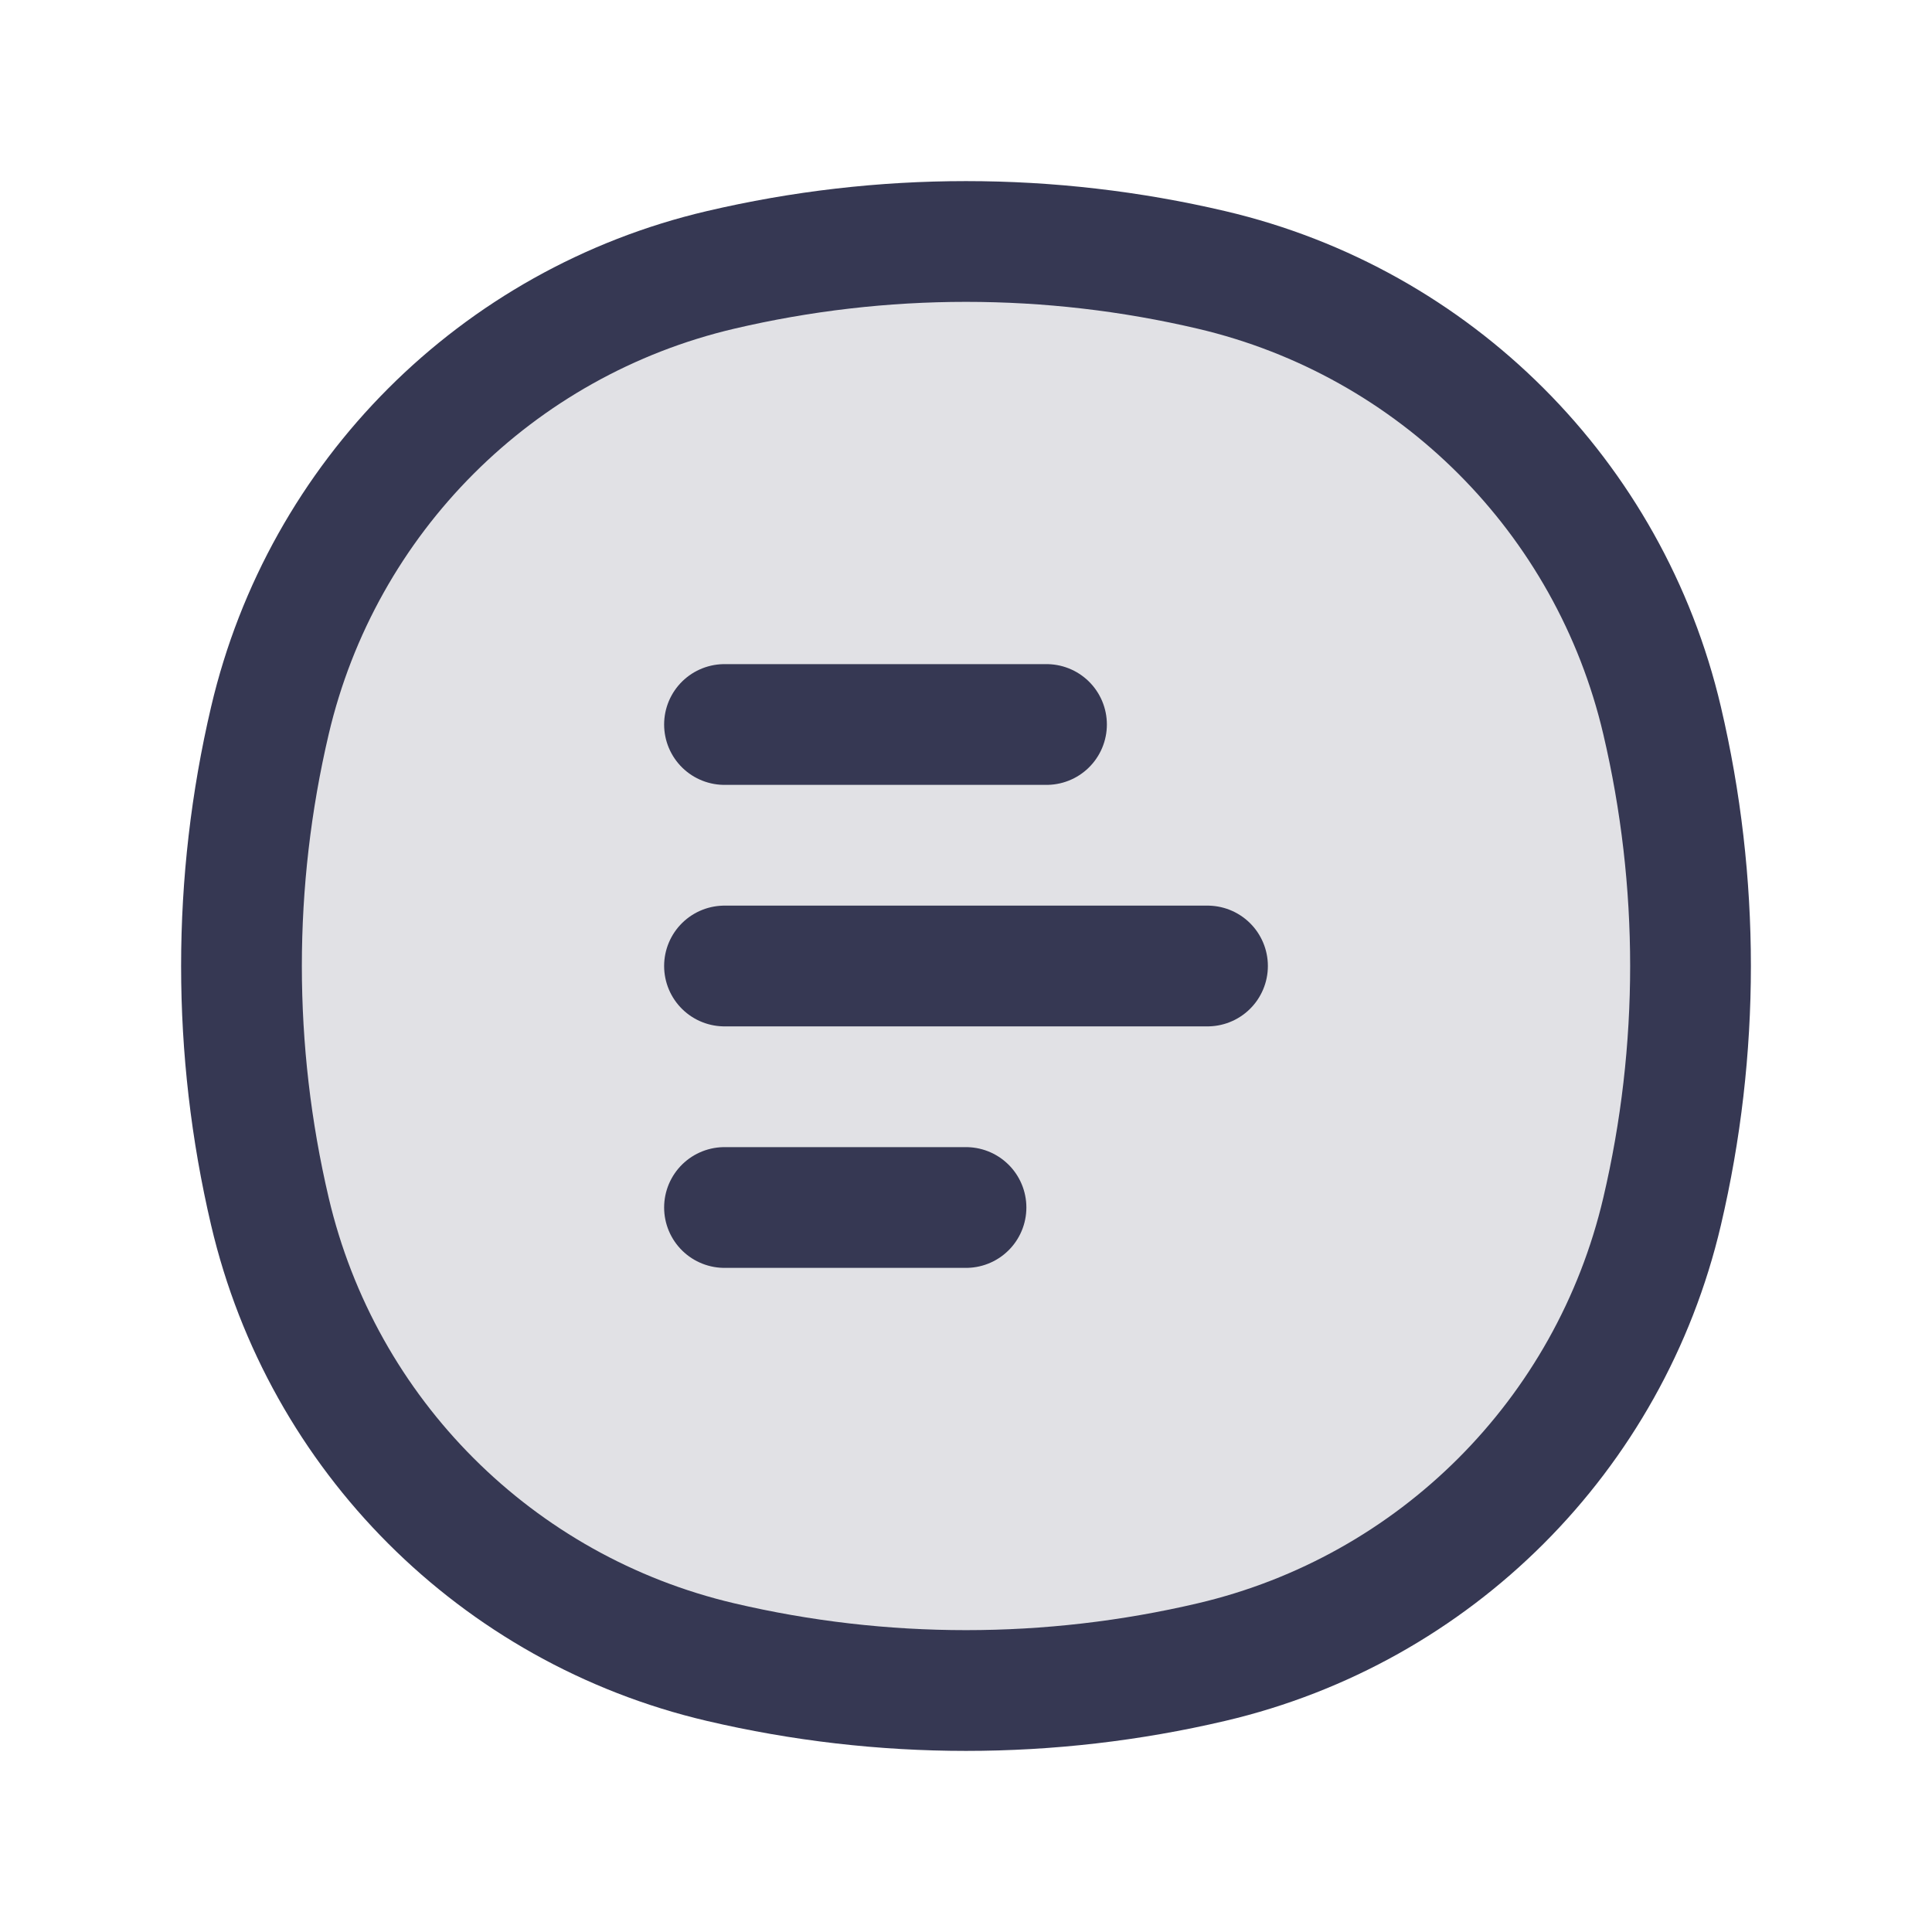
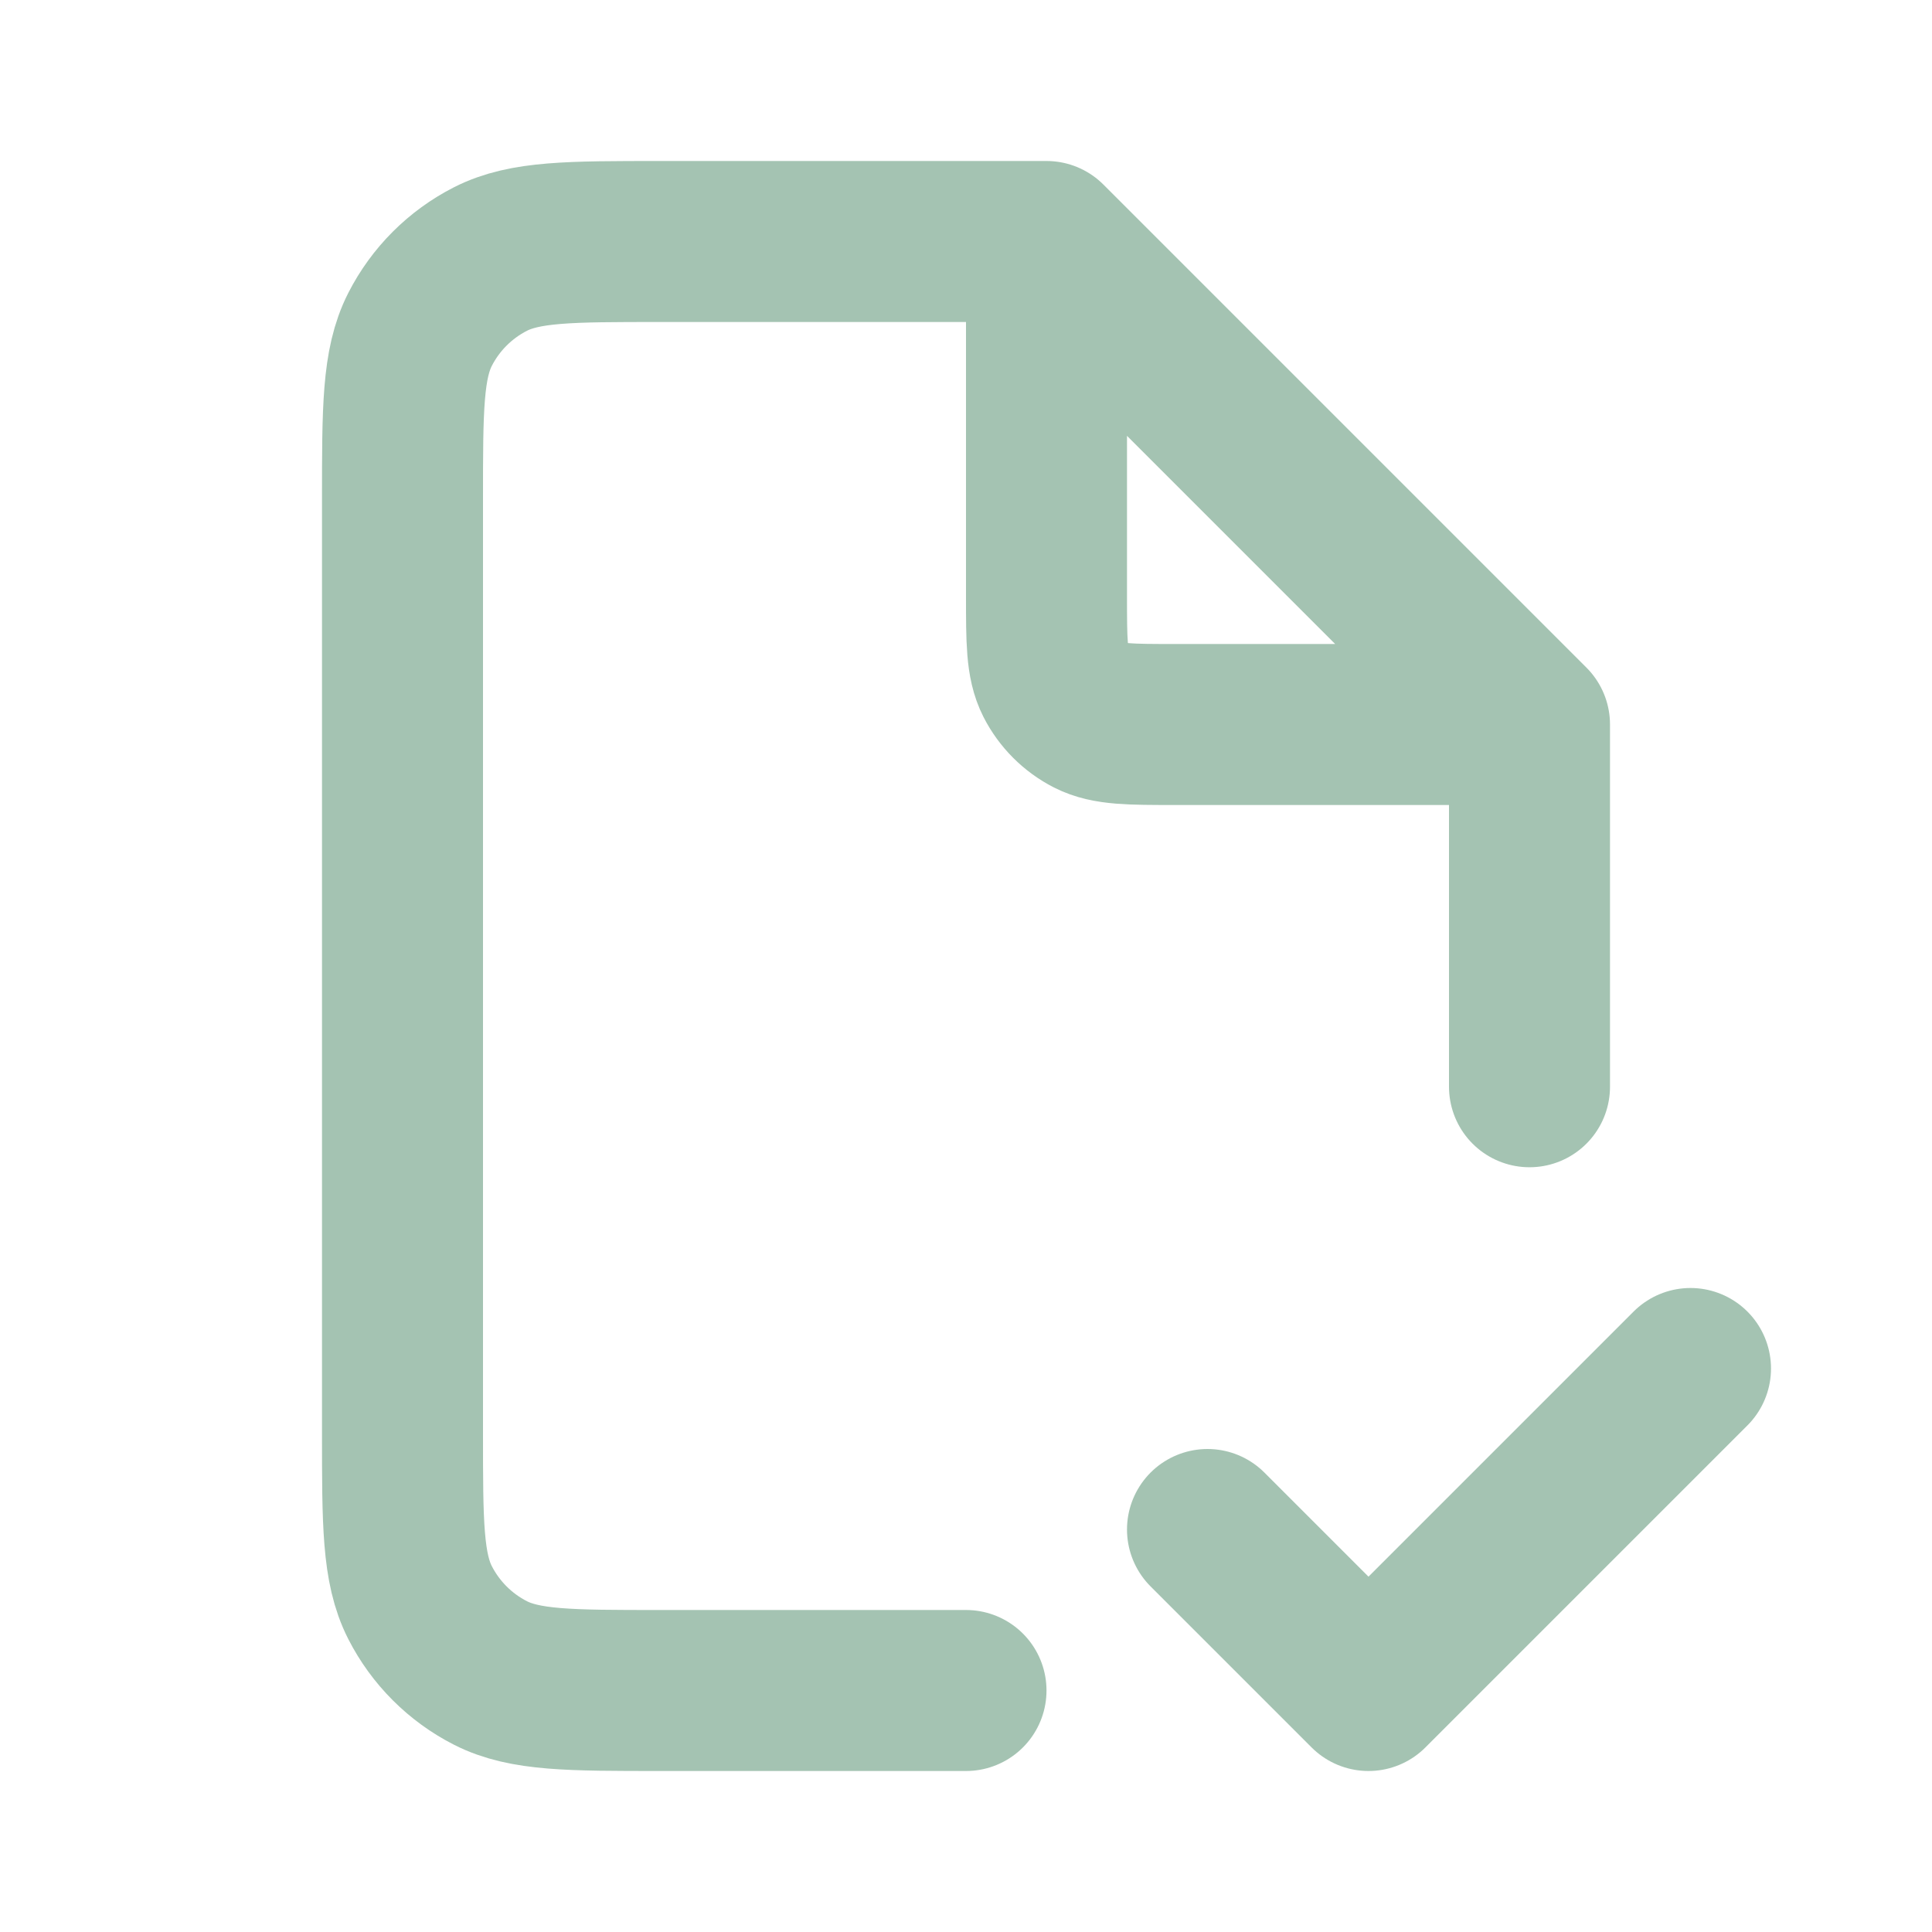
- <svg xmlns="http://www.w3.org/2000/svg" width="800px" height="800px" viewBox="0 0 24 24" fill="none">
-   <path d="M9 9H13M9 15H12M9 12H15" stroke="#363853" stroke-width="1.5" stroke-linecap="round" />
-   <path d="M3.353 8.95C4.004 6.173 6.173 4.004 8.95 3.353C10.956 2.882 13.044 2.882 15.05 3.353C17.827 4.004 19.996 6.173 20.647 8.95C21.118 10.956 21.118 13.044 20.647 15.05C19.996 17.827 17.827 19.996 15.05 20.647C13.044 21.118 10.956 21.118 8.95 20.647C6.173 19.996 4.004 17.827 3.353 15.05C2.882 13.044 2.882 10.956 3.353 8.95Z" fill="#363853" fill-opacity="0.15" stroke="#363853" stroke-width="1.5" />
+ <svg xmlns="http://www.w3.org/2000/svg" width="800px" height="800px" viewBox="0 0 24 24" fill="none" stroke="#a4c3b2">
+   <g id="SVGRepo_bgCarrier" stroke-width="0" />
+   <g id="SVGRepo_tracerCarrier" stroke-linecap="round" stroke-linejoin="round" />
+   <g id="SVGRepo_iconCarrier">
+     <path d="M15 19L17 21L21 17M13 3H8.2C7.08 3 6.52 3 6.092 3.218C5.716 3.41 5.41 3.716 5.218 4.092C5 4.52 5 5.08 5 6.2V17.8C5 18.92 5 19.48 5.218 19.908C5.41 20.284 5.716 20.59 6.092 20.782C6.52 21 7.08 21 8.2 21H12M13 3L19 9M13 3V7.4C13 7.96 13 8.24 13.109 8.454C13.205 8.642 13.358 8.795 13.546 8.891C13.76 9 14.04 9 14.6 9H19M19 9V13.5" stroke="#a4c3b2" stroke-width="2" stroke-linecap="round" stroke-linejoin="round" />
+   </g>
</svg>
